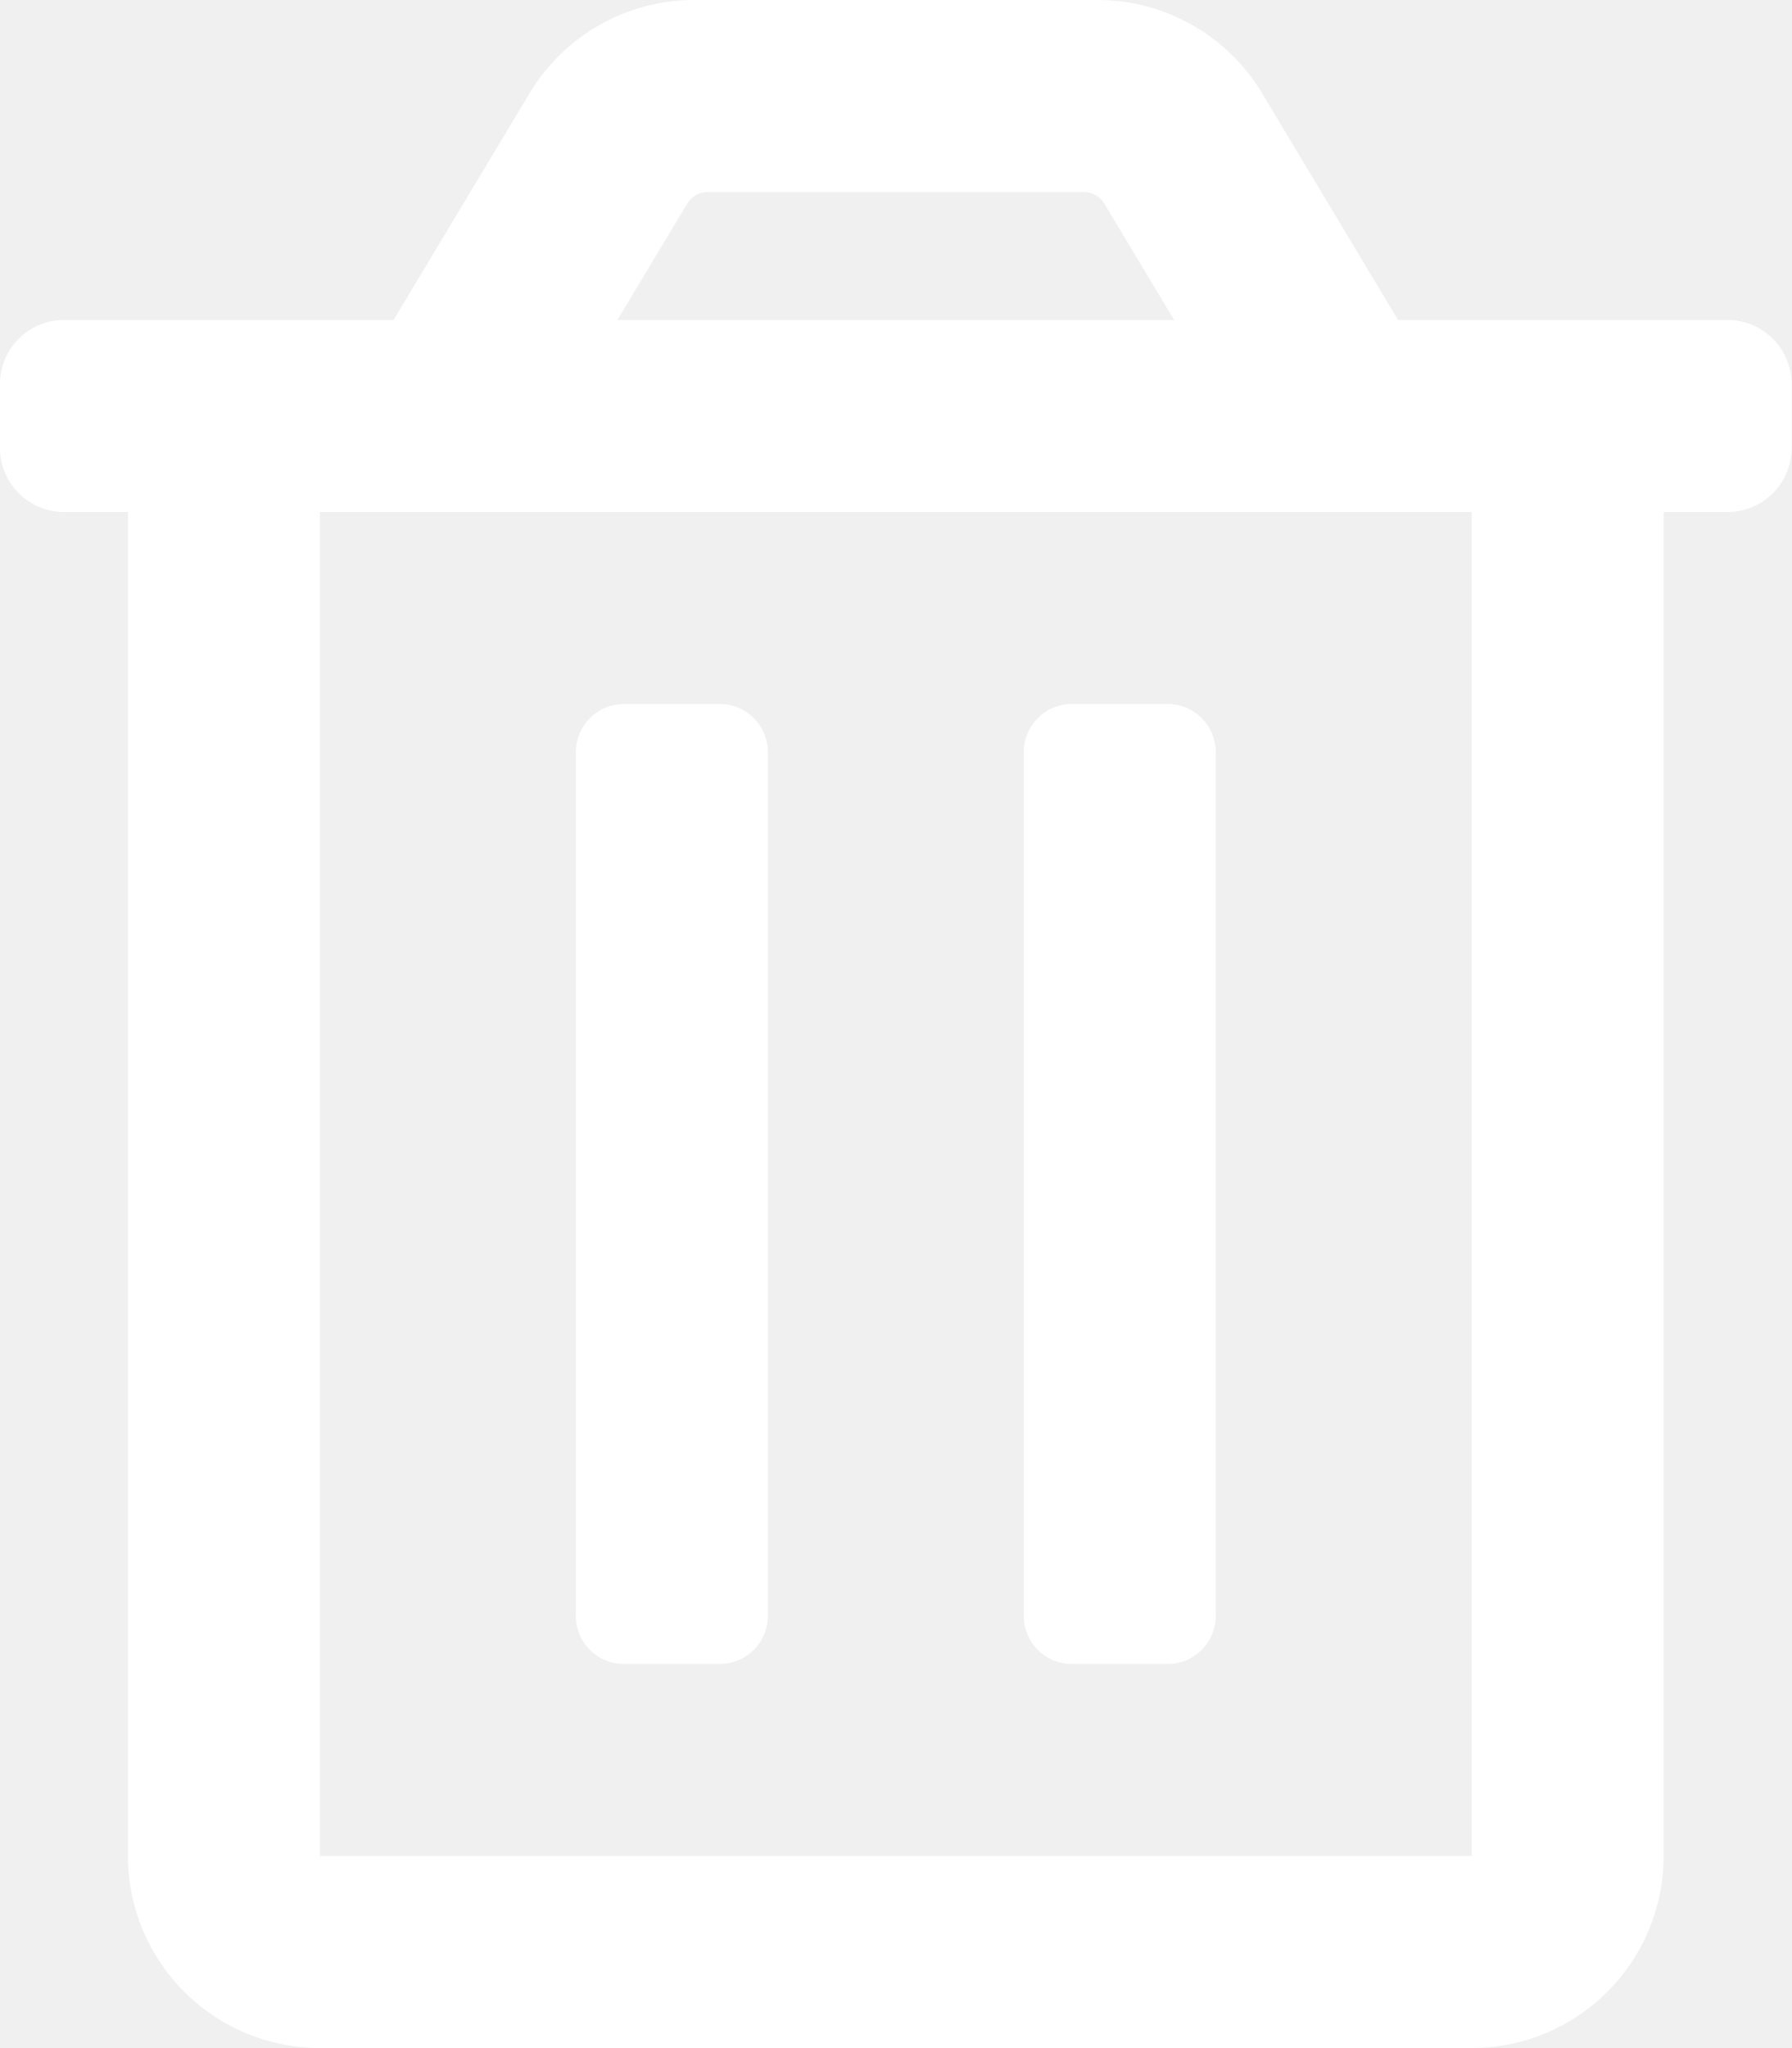
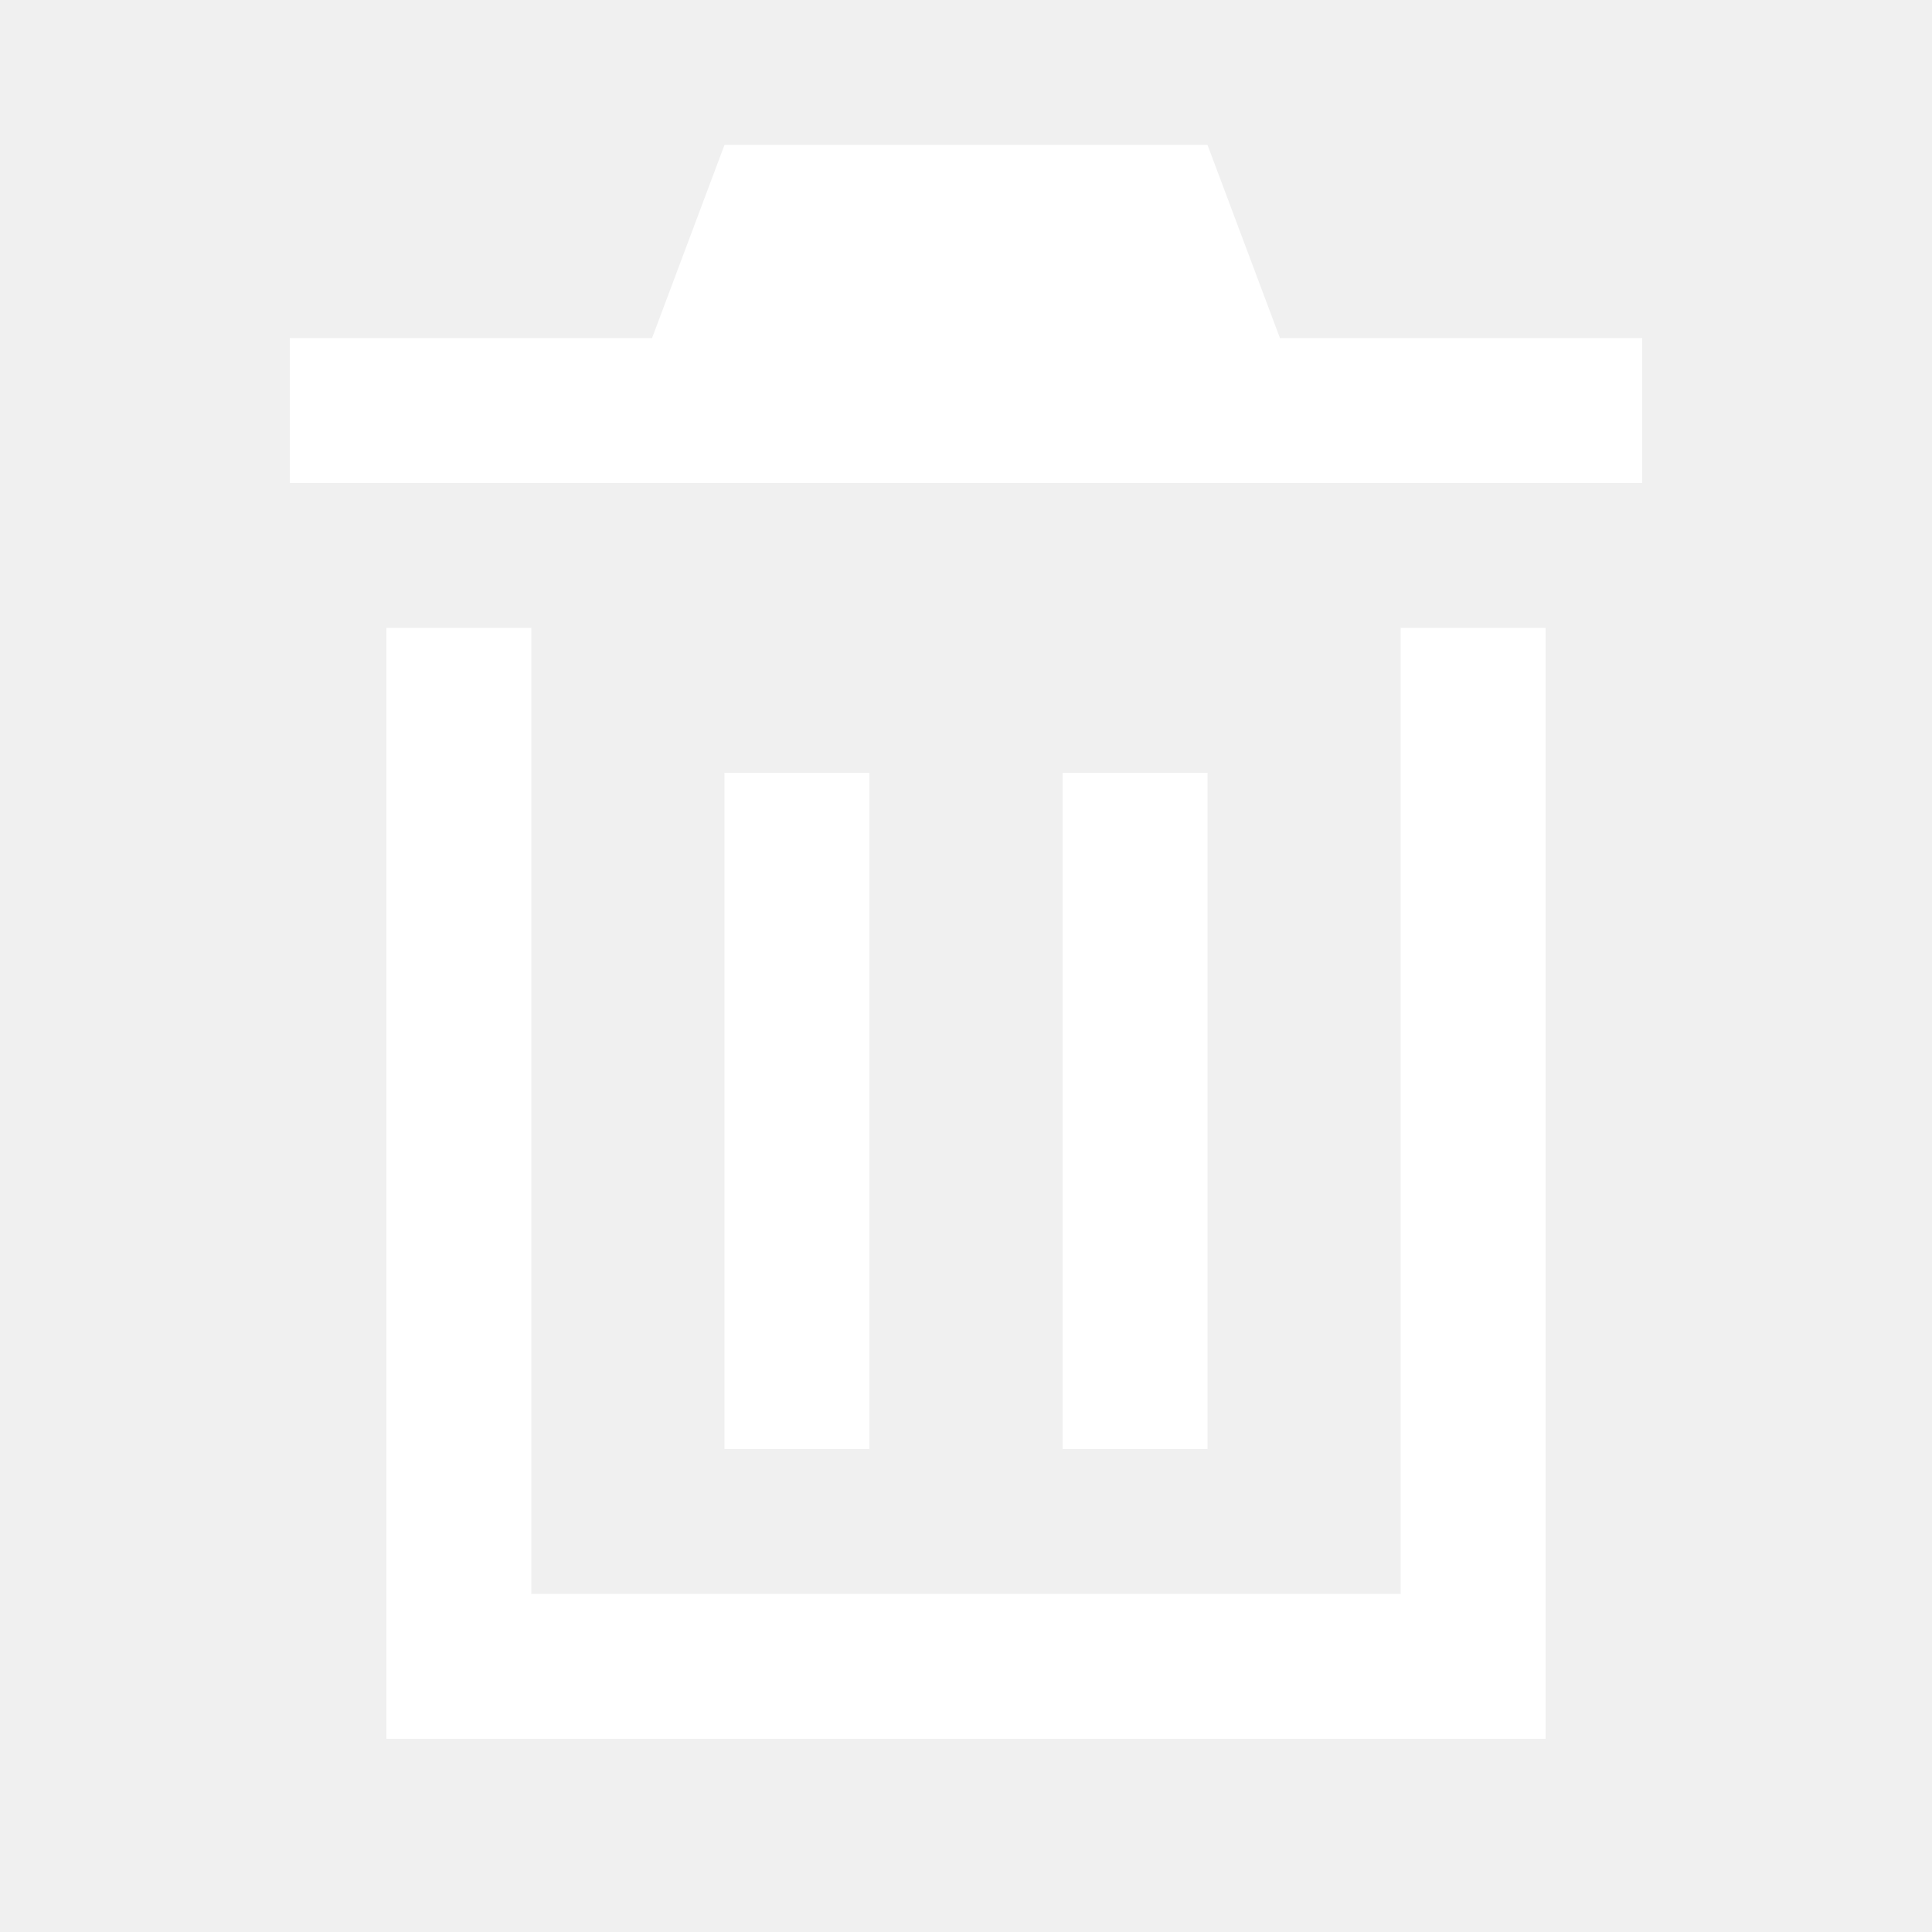
- <svg xmlns="http://www.w3.org/2000/svg" version="1.1" viewBox="0 0 448 512">
-   <path d="M268,416h24h-5.24537e-07c6.627,2.89694e-07 12,-5.373 12,-12v-216v0c0,-6.627 -5.373,-12 -12,-12h-24h-5.24537e-07c-6.627,2.89694e-07 -12,5.373 -12,12c0,0 0,0 0,0v216l1.13687e-13,1.81195e-06c1.00071e-06,6.627 5.373,12 12,12Zm164,-336h-82.41l-34,-56.7l1.50108e-06,2.50122e-06c-8.679,-14.463 -24.313,-23.308 -41.18,-23.3h-100.82l2.5966e-06,1.54898e-10c-16.86,-0.001 -32.484,8.844 -41.16,23.3l-34.02,56.7h-82.41h-6.99382e-07c-8.837,3.86258e-07 -16,7.163 -16,16c0,0 0,0 0,0v16l2.27374e-13,-2.41593e-06c-1.33428e-06,8.837 7.163,16 16,16h16v336l5.68434e-13,7.2478e-06c4.00285e-06,26.51 21.49,48 48,48h288h-2.09815e-06c26.51,1.15877e-06 48,-21.49 48,-48v-336h16h-6.99382e-07c8.837,3.86258e-07 16,-7.163 16,-16v-16v0c0,-8.837 -7.163,-16 -16,-16Zm-260.16,-29.09l-4.64698e-07,7.73474e-07c1.088,-1.811 3.048,-2.916 5.16,-2.91h94l-1.19635e-07,1.36708e-10c2.109,-0.002 4.064,1.102 5.15,2.91l17.46,29.09h-139.22Zm196.16,413.09h-288v-336h288Zm-212,-48h24h-5.24537e-07c6.627,2.89694e-07 12,-5.373 12,-12v-216v0c0,-6.627 -5.373,-12 -12,-12h-24h-5.24537e-07c-6.627,2.89694e-07 -12,5.373 -12,12c0,0 0,0 0,0v216l1.42109e-13,1.81195e-06c1.00071e-06,6.627 5.373,12 12,12Z" fill="#FFF" />
+ <svg xmlns="http://www.w3.org/2000/svg" viewBox="0 0 640 640">
+   <path fill="#ffffff" d="M400 48L240 48L216 112L96 112L96 160L544 160L544 112L424 112L400 48zM128 208L128 576L512 576L512 208L464 208L464 528L176 528L176 208L128 208zM288 280L288 256L240 256L240 480L288 480L288 280zM400 280L400 256L352 256L352 480L400 480L400 280z" />
</svg>
